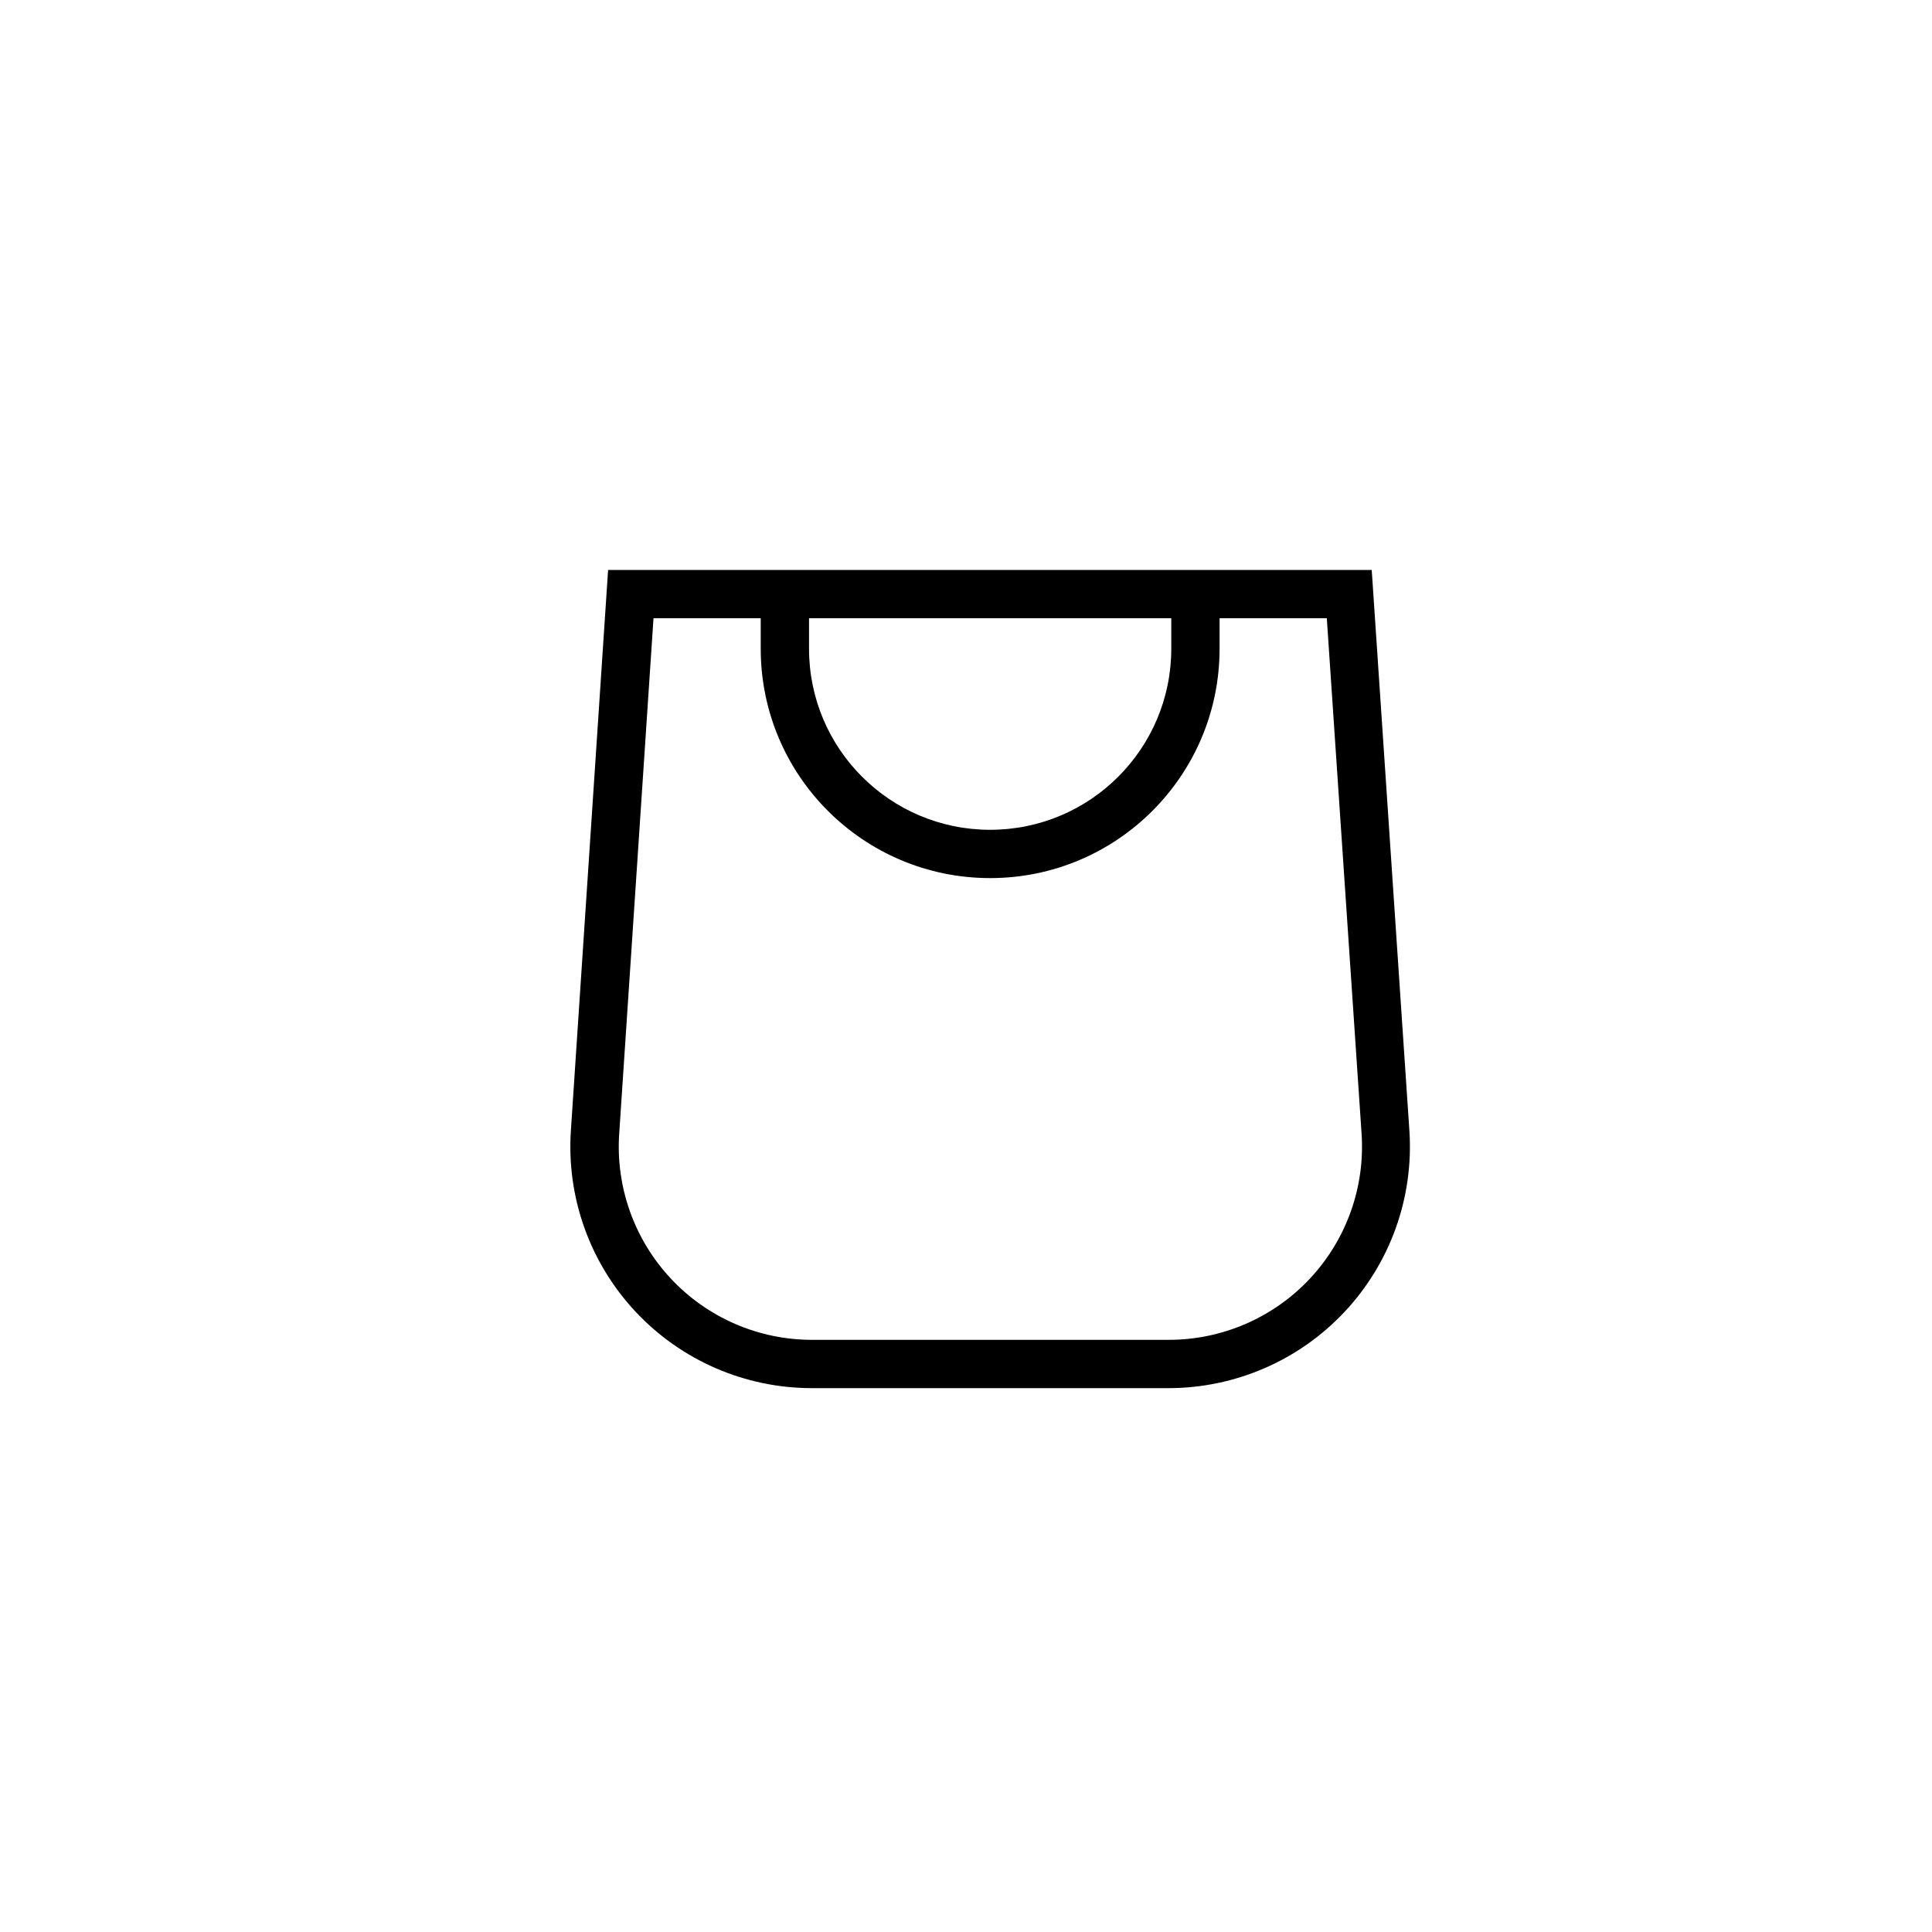
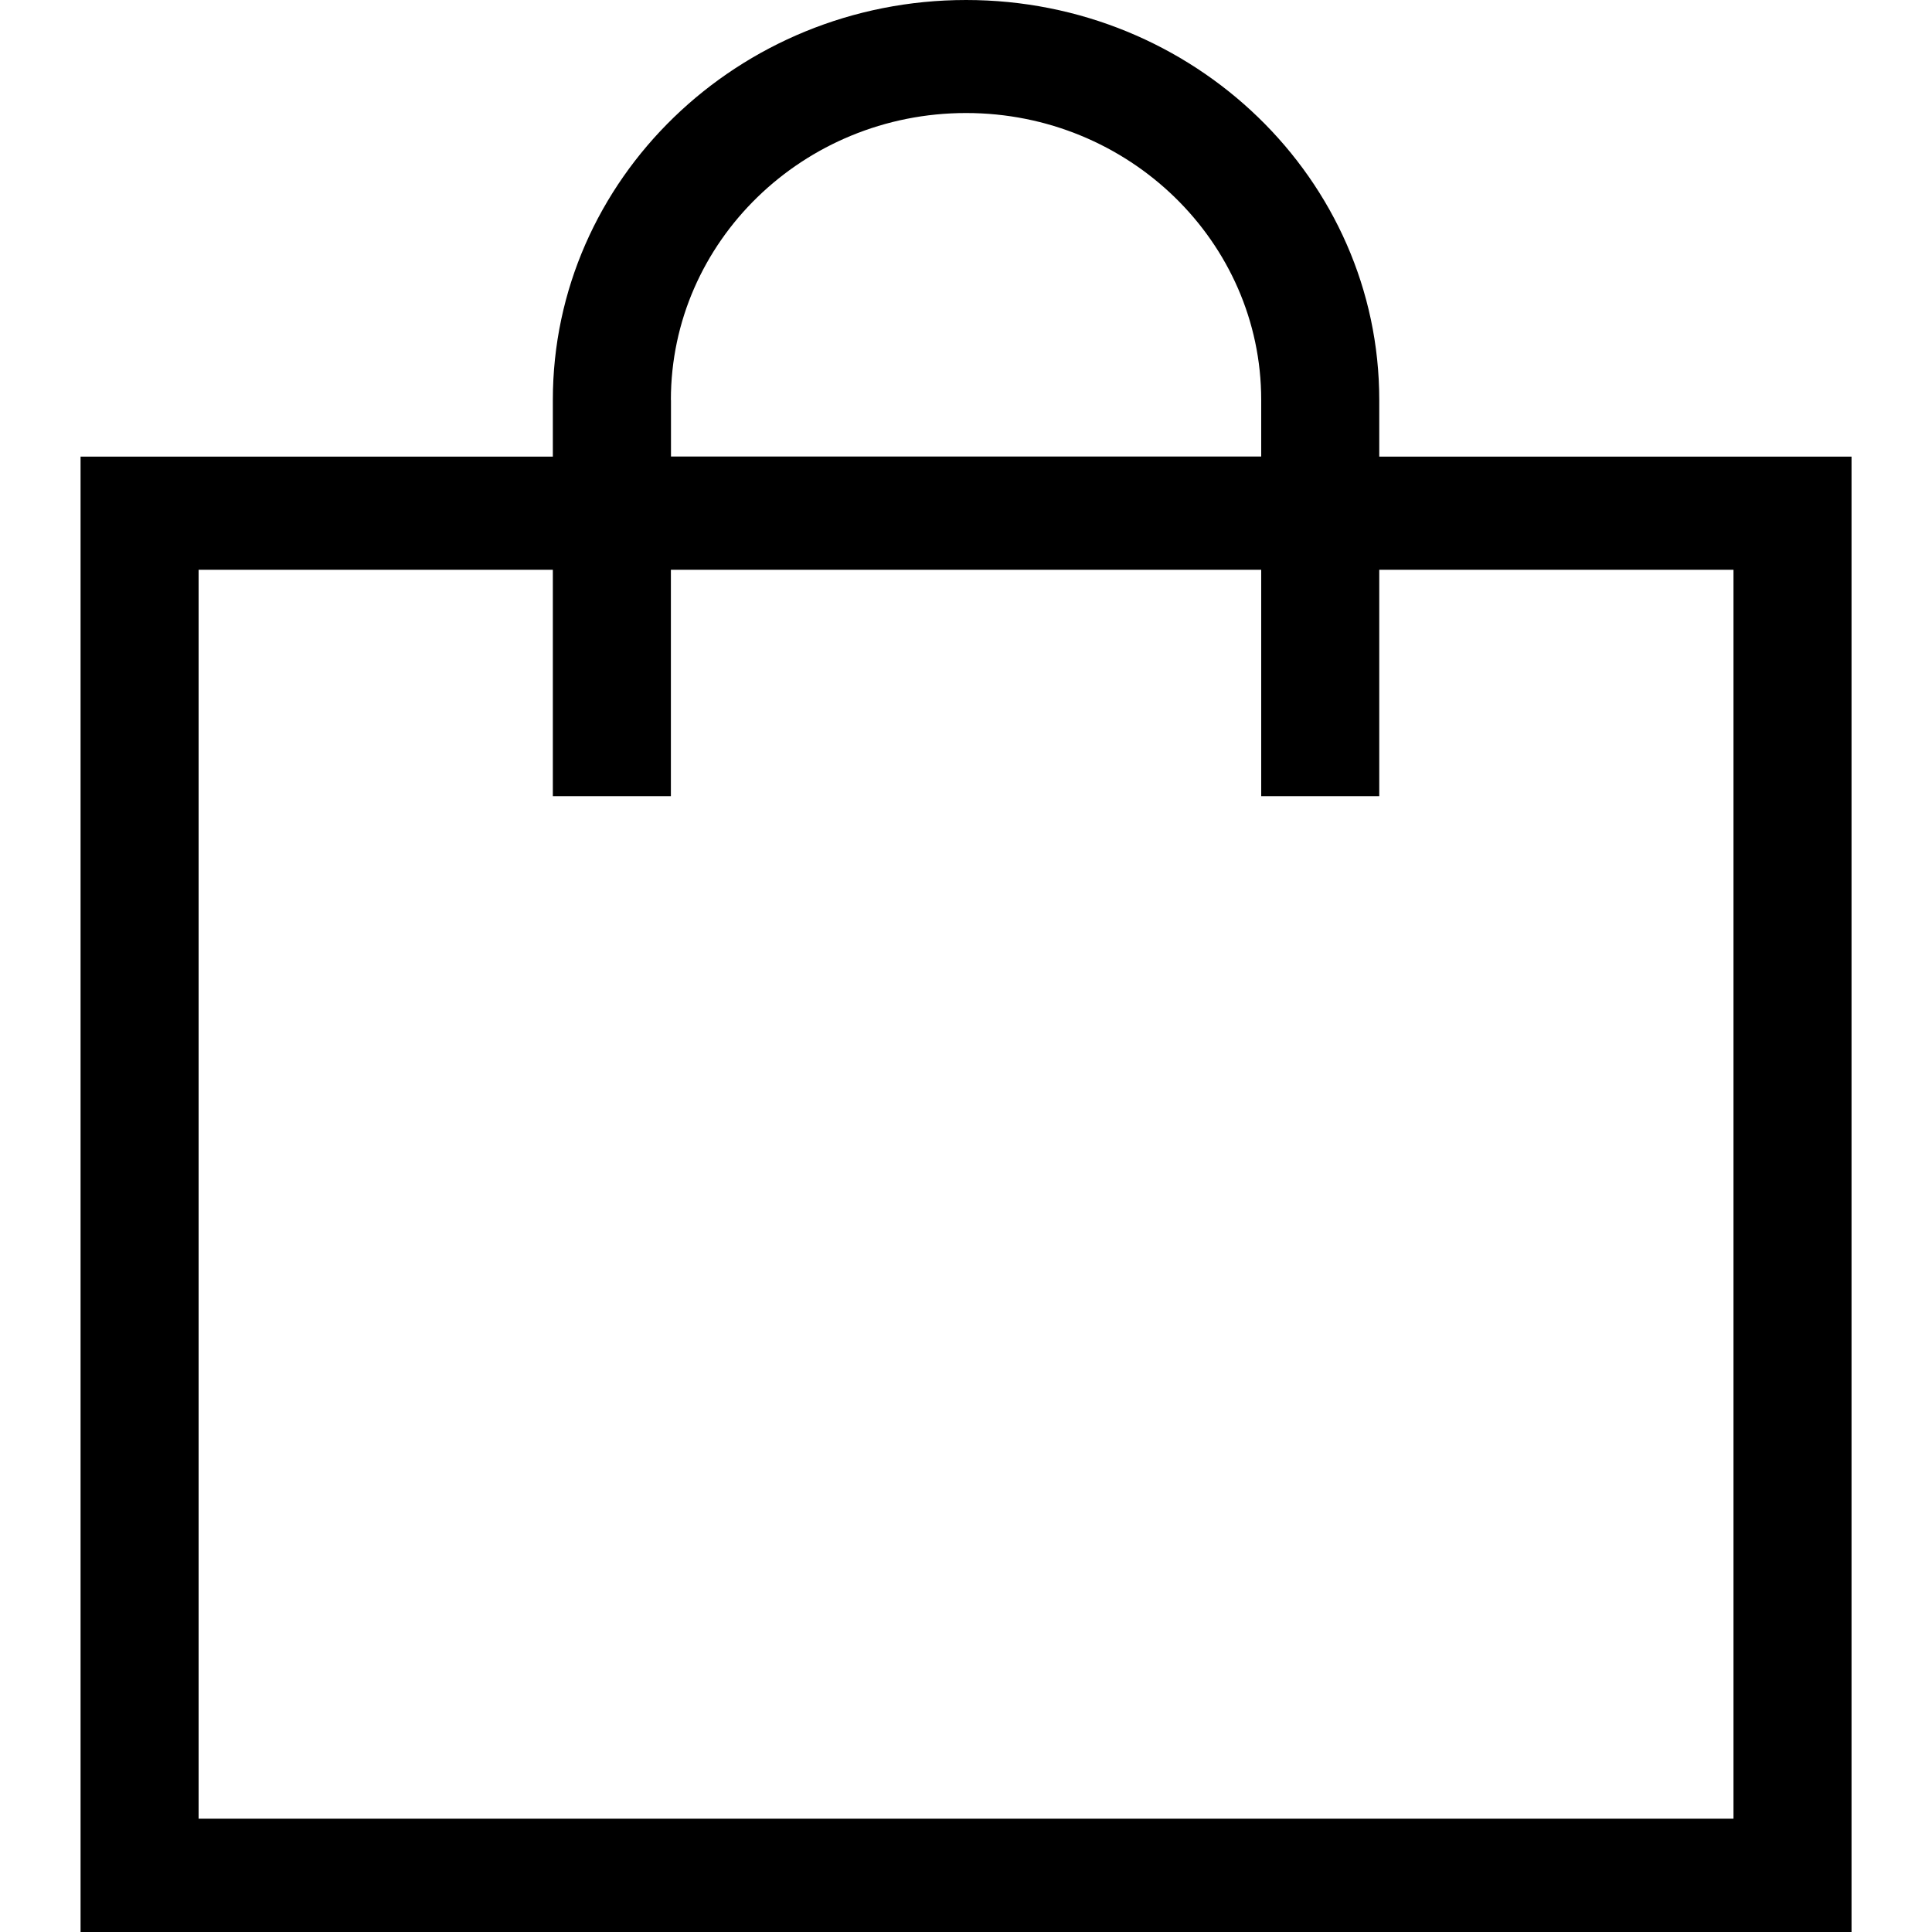
- <svg xmlns="http://www.w3.org/2000/svg" fill="none" class="icon icon-cart-empty" viewBox="0 0 40 40">
-   <path fill="currentColor" fill-rule="evenodd" d="M15.75 11.8h-3.16l-.77 11.6a5 5 0 0 0 4.99 5.34h7.38a5 5 0 0 0 4.99-5.33L28.4 11.8zm0 1h-2.22l-.71 10.67a4 4 0 0 0 3.99 4.27h7.38a4 4 0 0 0 4-4.27l-.72-10.67h-2.22v.63a4.75 4.75 0 1 1-9.5 0zm8.5 0h-7.5v.63a3.75 3.75 0 1 0 7.5 0z" />
+ <svg xmlns="http://www.w3.org/2000/svg" fill="none" class="icon icon-cart-empty" viewBox="0 0 20 20">
+   <mask id="a" fill="currentColor">
+     <path d="M14.278 4.727V4.14C14.278 1.857 12.36 0 10.001 0 7.64 0 5.723 1.857 5.723 4.14v.587H.834V20h18.333V4.727h-4.889ZM6.945 4.14c0-1.637 1.37-2.97 3.056-2.97 1.684 0 3.055 1.333 3.055 2.97v.586h-6.11V4.14Zm11 14.687H2.056V5.898h3.667v2.344h1.222V5.898h6.111v2.344h1.222V5.898h3.667v12.93Z" />
+   </mask>
+   <path fill="currentColor" d="M14.278 4.727V4.14C14.278 1.857 12.36 0 10.001 0 7.64 0 5.723 1.857 5.723 4.14v.587H.834V20h18.333V4.727h-4.889ZM6.945 4.14c0-1.637 1.37-2.97 3.056-2.97 1.684 0 3.055 1.333 3.055 2.97v.586h-6.11V4.14Zm11 14.687H2.056V5.898h3.667v2.344h1.222V5.898h6.111v2.344h1.222V5.898h3.667v12.93Z" />
+   <path fill="currentColor" d="M14.278 4.727h-1.333V6.06h1.333V4.727Zm-8.555 0V6.06h1.333V4.727H5.723Zm-4.889 0V3.393H-.499v1.334H.834ZM.834 20H-.499v1.333H.834V20Zm18.333 0v1.333h1.334V20h-1.334Zm0-15.273h1.334V3.393h-1.334v1.334Zm-6.11 0V6.06h1.332V4.727h-1.333Zm-6.112 0H5.612V6.06h1.333V4.727Zm11 14.101v1.334h1.333v-1.334h-1.333Zm-15.889 0H.723v1.334h1.333v-1.334Zm0-12.93V4.565H.723v1.333h1.333Zm3.667 0h1.333V4.565H5.723v1.333Zm0 2.344H4.39v1.334h1.333V8.242Zm1.222 0v1.334h1.333V8.242H6.945Zm0-2.344V4.565H5.612v1.333h1.333Zm6.111 0h1.334V4.565h-1.334v1.333Zm0 2.344h-1.333v1.334h1.333V8.242Zm1.222 0v1.334h1.334V8.242h-1.334Zm0-2.344V4.565h-1.333v1.333h1.333Zm3.667 0h1.333V4.565h-1.333v1.333Zm-2.333-1.171V4.14h-2.667v.586h2.667Zm0-.586c0-3.06-2.557-5.474-5.611-5.474v2.666c1.663 0 2.944 1.301 2.944 2.808h2.667ZM10-1.333C6.947-1.333 4.39 1.08 4.39 4.14h2.666c0-1.507 1.28-2.808 2.945-2.808v-2.666ZM4.39 4.14v.586h2.666V4.14H4.39Zm1.333-.748H.834V6.06h4.889V3.393ZM-.5 4.727V20h2.666V4.727H-.499ZM.834 21.333h18.333v-2.666H.834v2.666ZM20.501 20V4.727h-2.667V20h2.667ZM19.167 3.393h-4.889V6.06h4.89V3.393Zm-10.889.748c0-.865.738-1.636 1.723-1.636V-.16c-2.385 0-4.39 1.892-4.39 4.302h2.667Zm1.723-1.636c.985 0 1.722.771 1.722 1.636h2.666c0-2.41-2.004-4.302-4.388-4.302v2.666Zm1.722 1.636v.586h2.666V4.14h-2.666Zm1.333-.748h-6.11V6.06h6.11V3.393ZM8.278 4.727V4.14H5.612v.586h2.666Zm9.667 12.768H2.056v2.666h15.89v-2.666ZM3.39 18.828V5.898H.723v12.93H3.39ZM2.056 7.232h3.667V4.565H2.056v2.667ZM4.39 5.898v2.344h2.666V5.898H4.39Zm1.333 3.678h1.222V6.909H5.723v2.667Zm2.555-1.334V5.898H5.612v2.344h2.666Zm-1.333-1.01h6.111V4.565h-6.11v2.667Zm4.778-1.334v2.344h2.666V5.898h-2.666Zm1.333 3.678h1.222V6.909h-1.222v2.667Zm2.556-1.334V5.898h-2.667v2.344h2.667Zm-1.334-1.01h3.667V4.565h-3.667v2.667Zm2.334-1.334v12.93h2.666V5.898h-2.666Z" mask="url(#a)" />
</svg>
